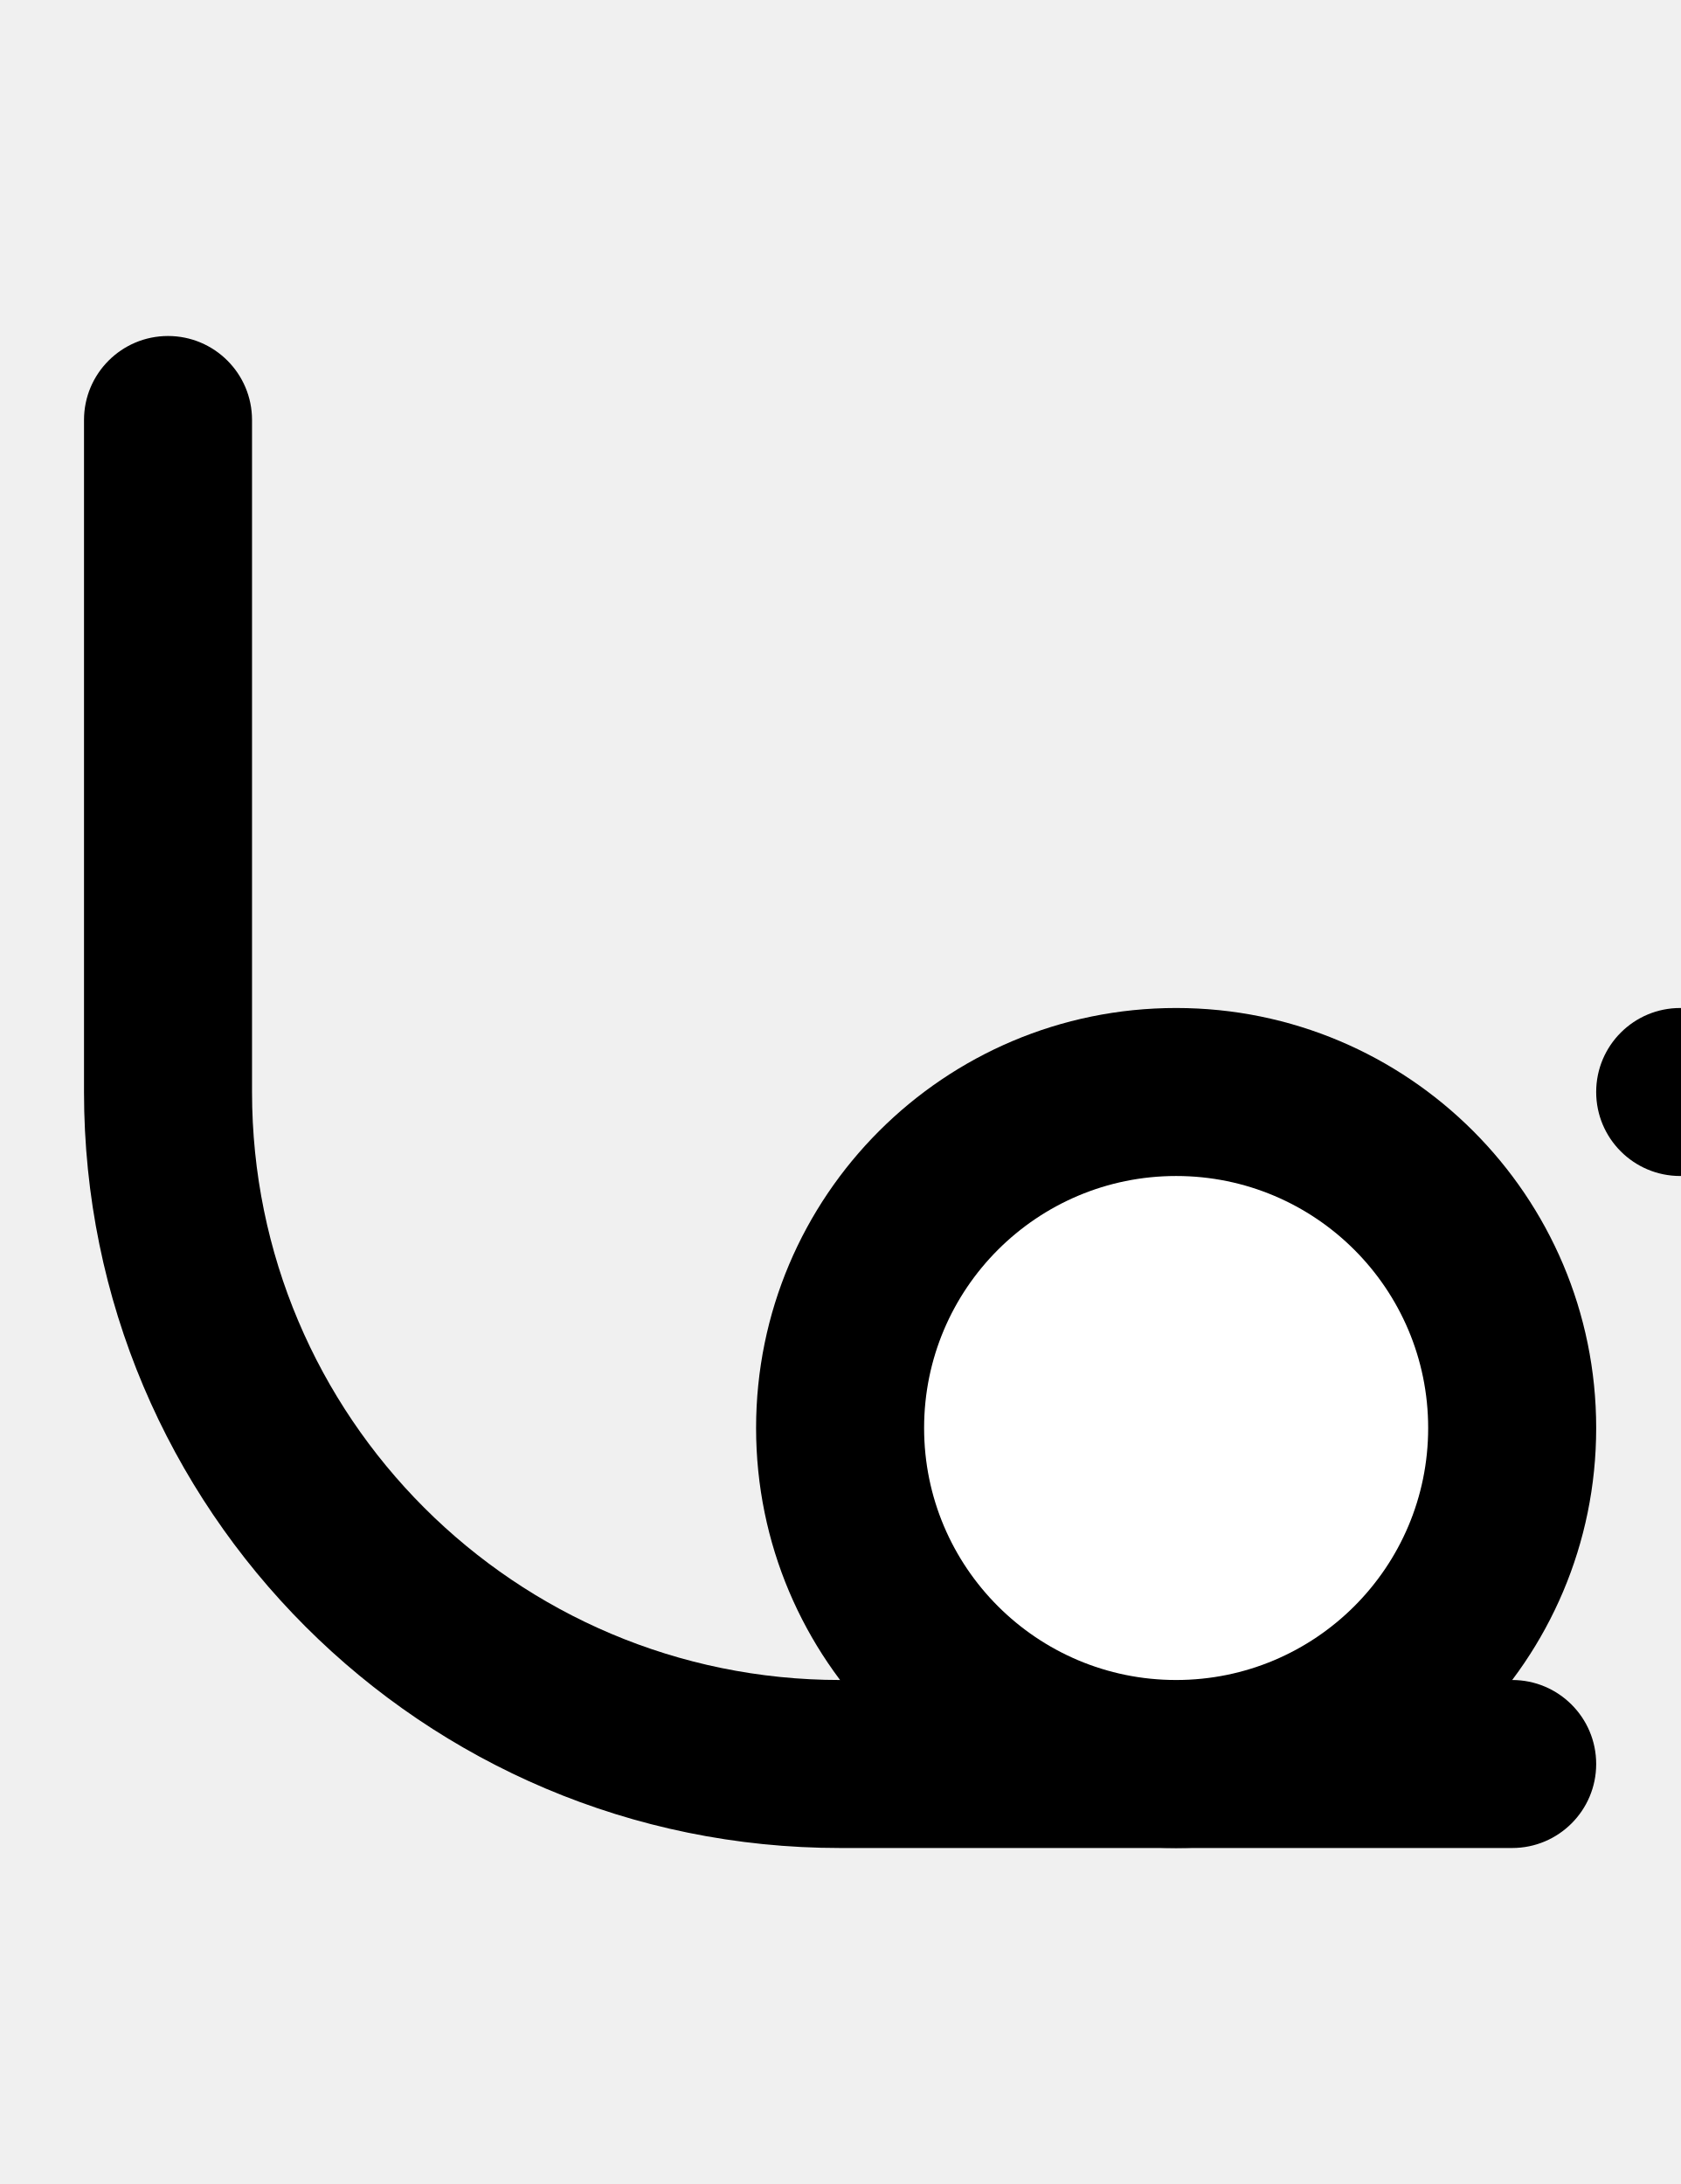
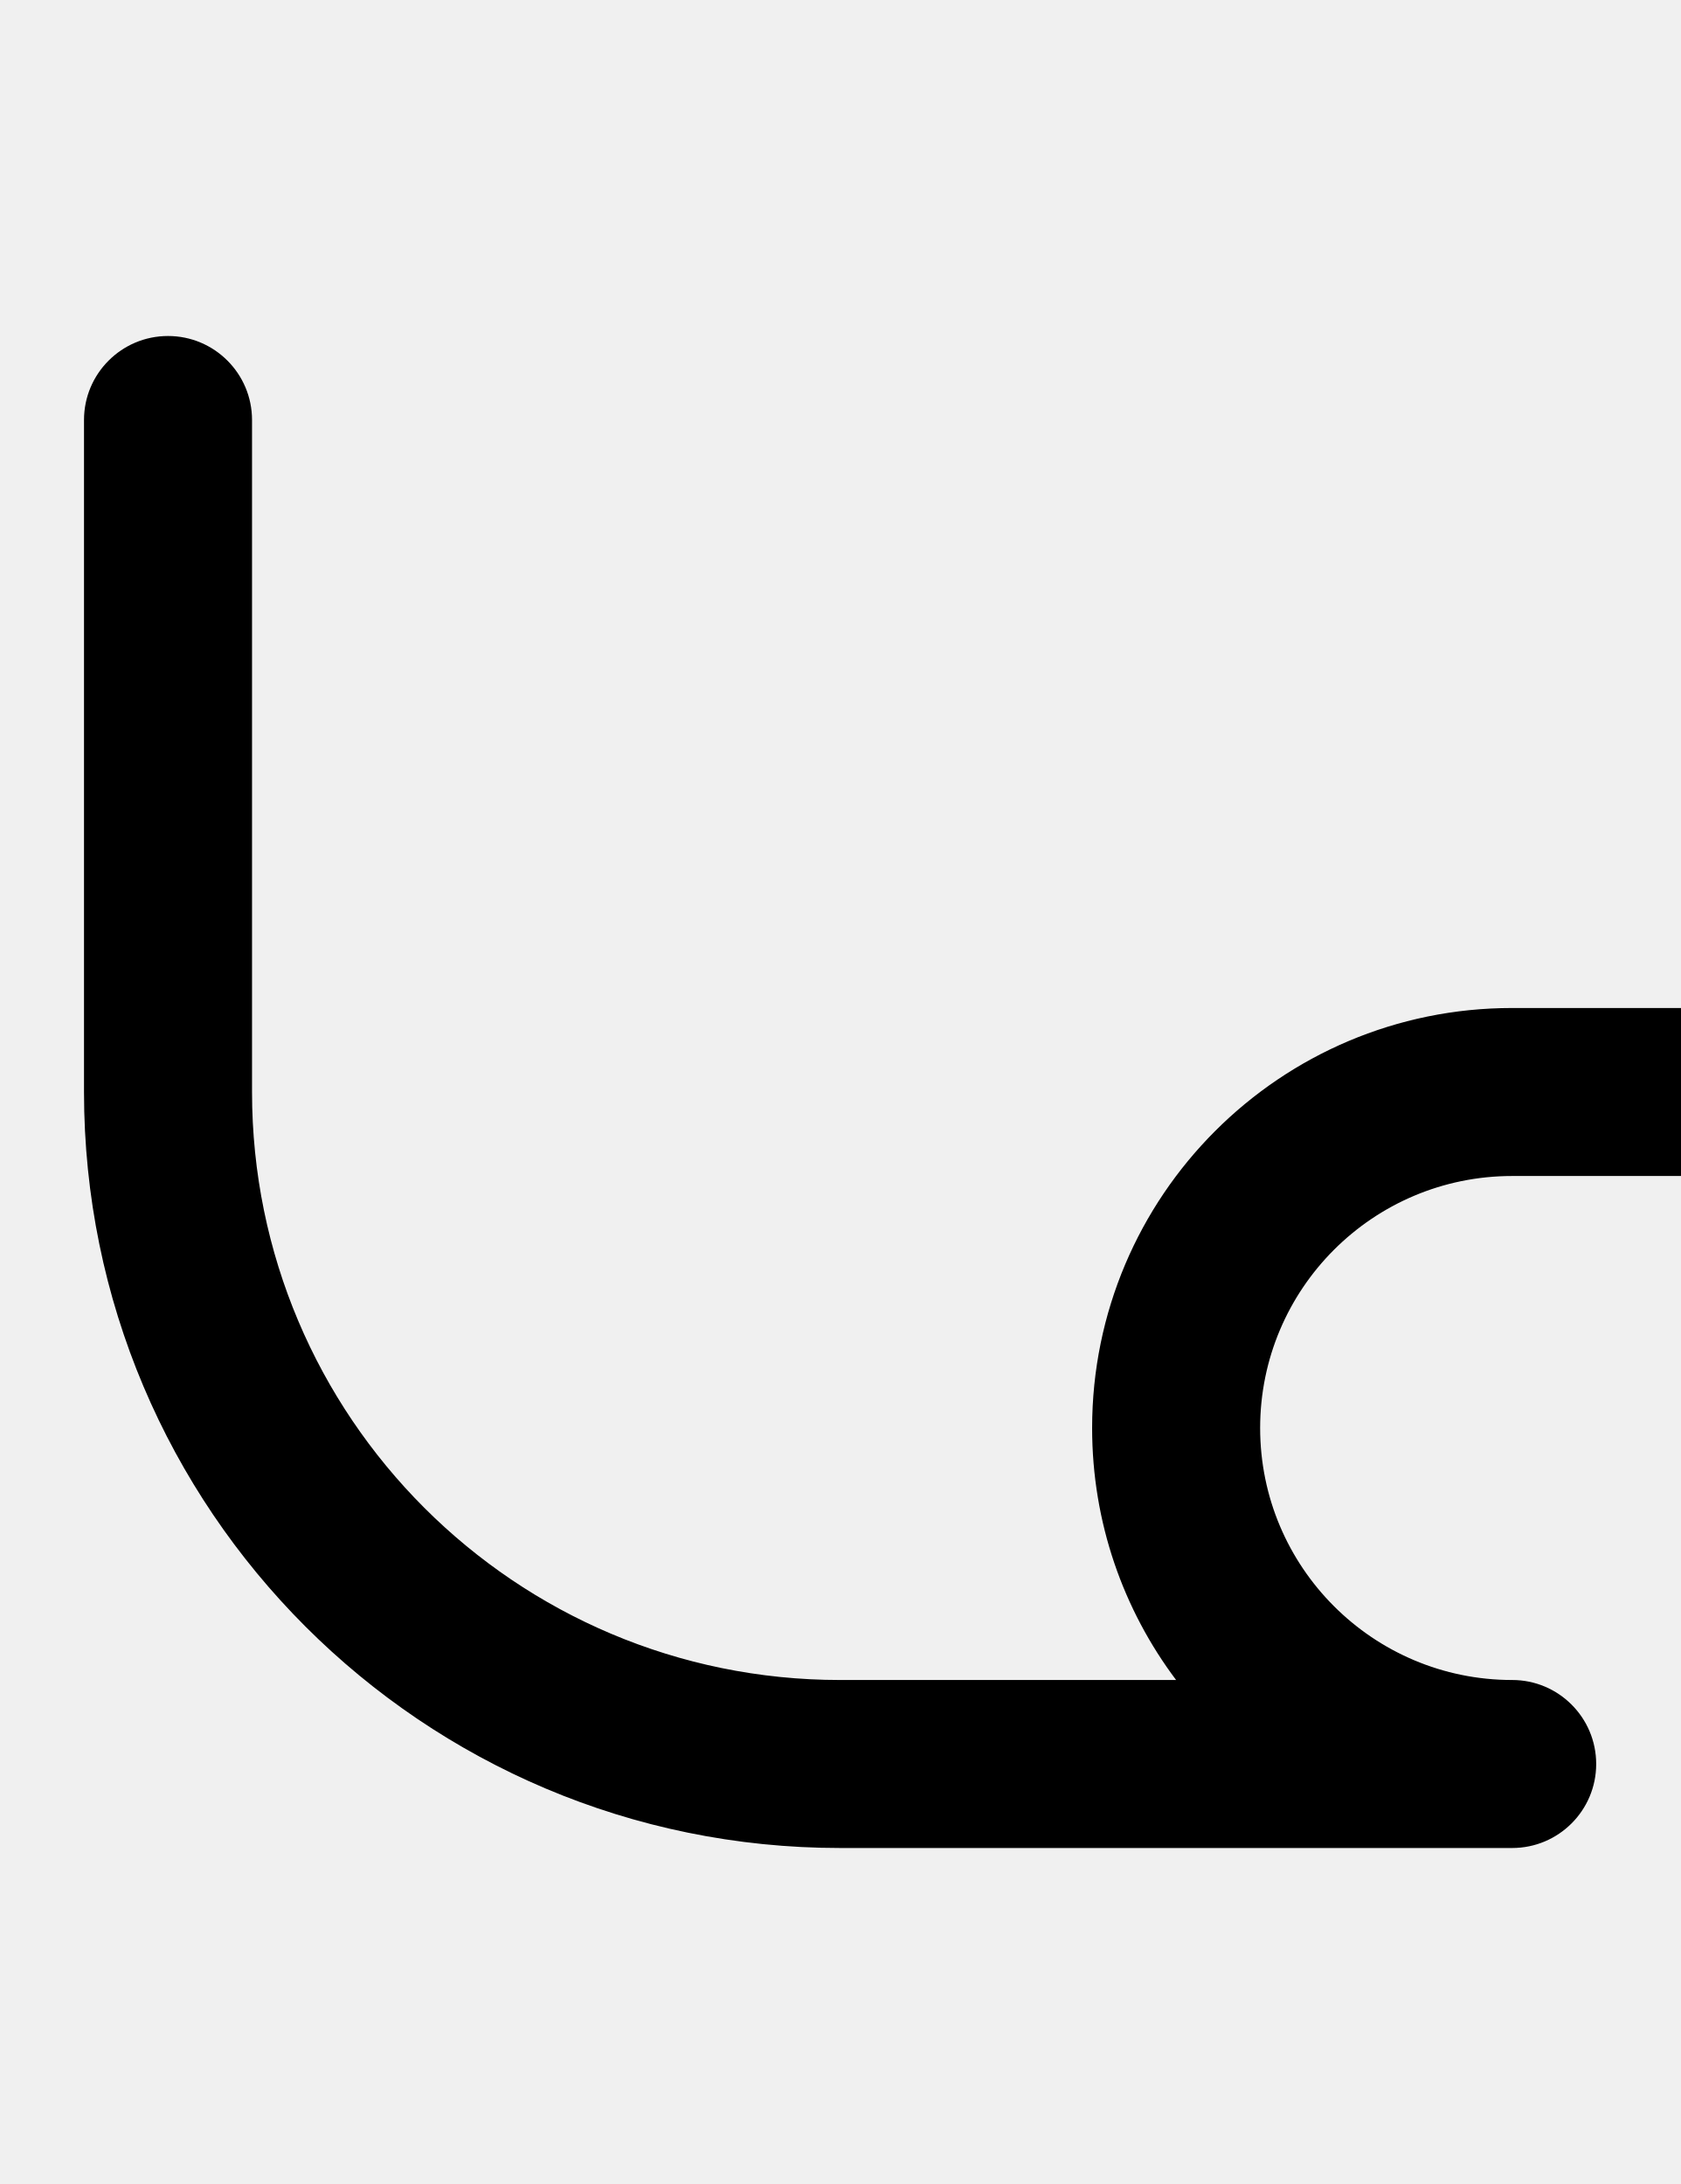
<svg xmlns="http://www.w3.org/2000/svg" width="500" height="650" version="1.1" id="svg3">
  <defs id="defs3" />
-   <path d="M 50 100 A 25 25 0 0 0 25 125 L 25 325 A 225 225 0 0 0 250 550 L 450 550 A 25 25 0 0 0 475 525 A 25 25 0 0 0 450 500 L 250 500 A 175 175 0 0 1 75 325 L 75 125 A 25 25 0 0 0 50 100 z " id="path1" />
-   <path id="circle1" d="m 525,325 a 25,25 0 0 1 -25,25 25,25 0 0 1 -25,-25 25,25 0 0 1 25,-25 25,25 0 0 1 25,25 z" />
-   <path id="circle2" d="M 475,425 A 125,125 0 0 1 350,550 125,125 0 0 1 225,425 125,125 0 0 1 350,300 125,125 0 0 1 475,425 Z" />
-   <path id="circle3" style="fill:#ffffff" d="m 425,425 a 75,75 0 0 1 -75,75 75,75 0 0 1 -75,-75 75,75 0 0 1 75,-75 75,75 0 0 1 75,75 z" />
+   <path id="path1" d="m 500,350 c 13.807,0 25,-11.193 25,-25 0,-13.807 -11.193,-25 -25,-25 h -50 c -69.036,0 -125,55.964 -125,125 0,28.14 9.298,54.108 24.99,75 H 250 C 153.35,500 75,421.65 75,325 V 125 c 0,-13.807 -11.193,-25 -25,-25 -13.807,0 -25,11.193 -25,25 v 200 c 0,124.264 100.736,225 225,225 h 200 c 13.807,0 25,-11.193 25,-25 0,-13.807 -11.193,-25 -25,-25 -41.421,0 -75,-33.579 -75,-75 0,-41.421 33.579,-75 75,-75 z" />
</svg>
